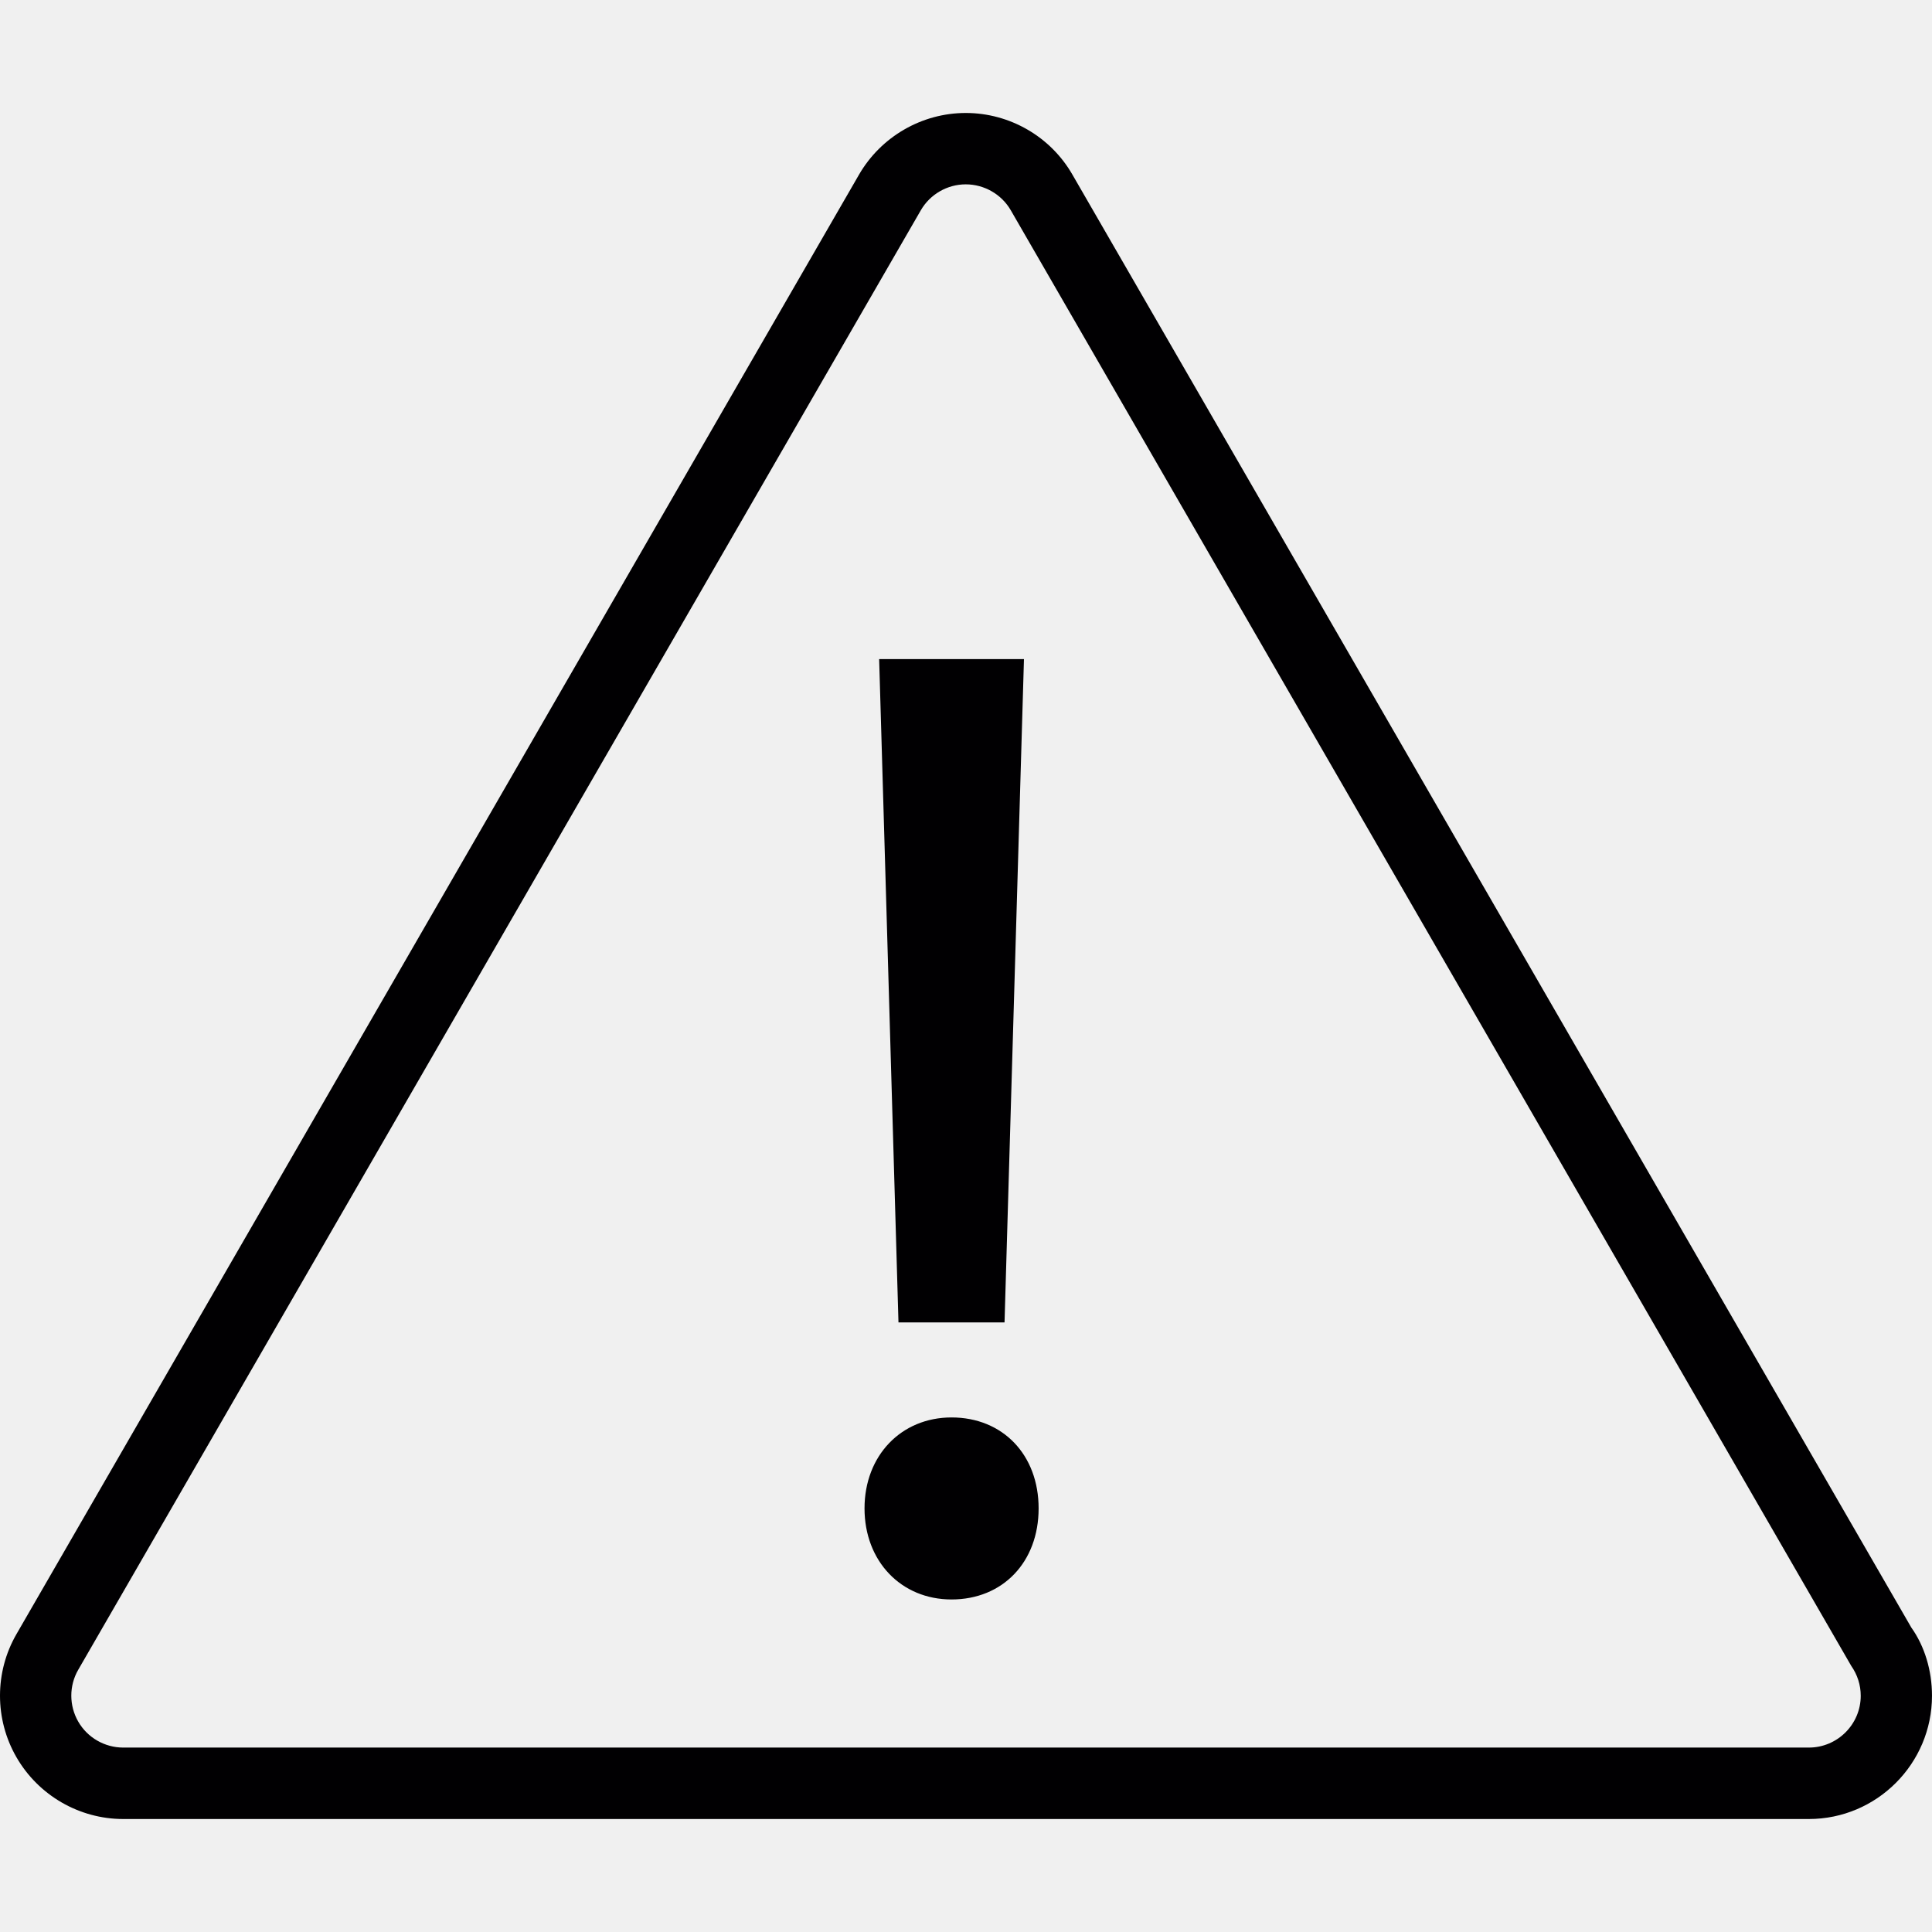
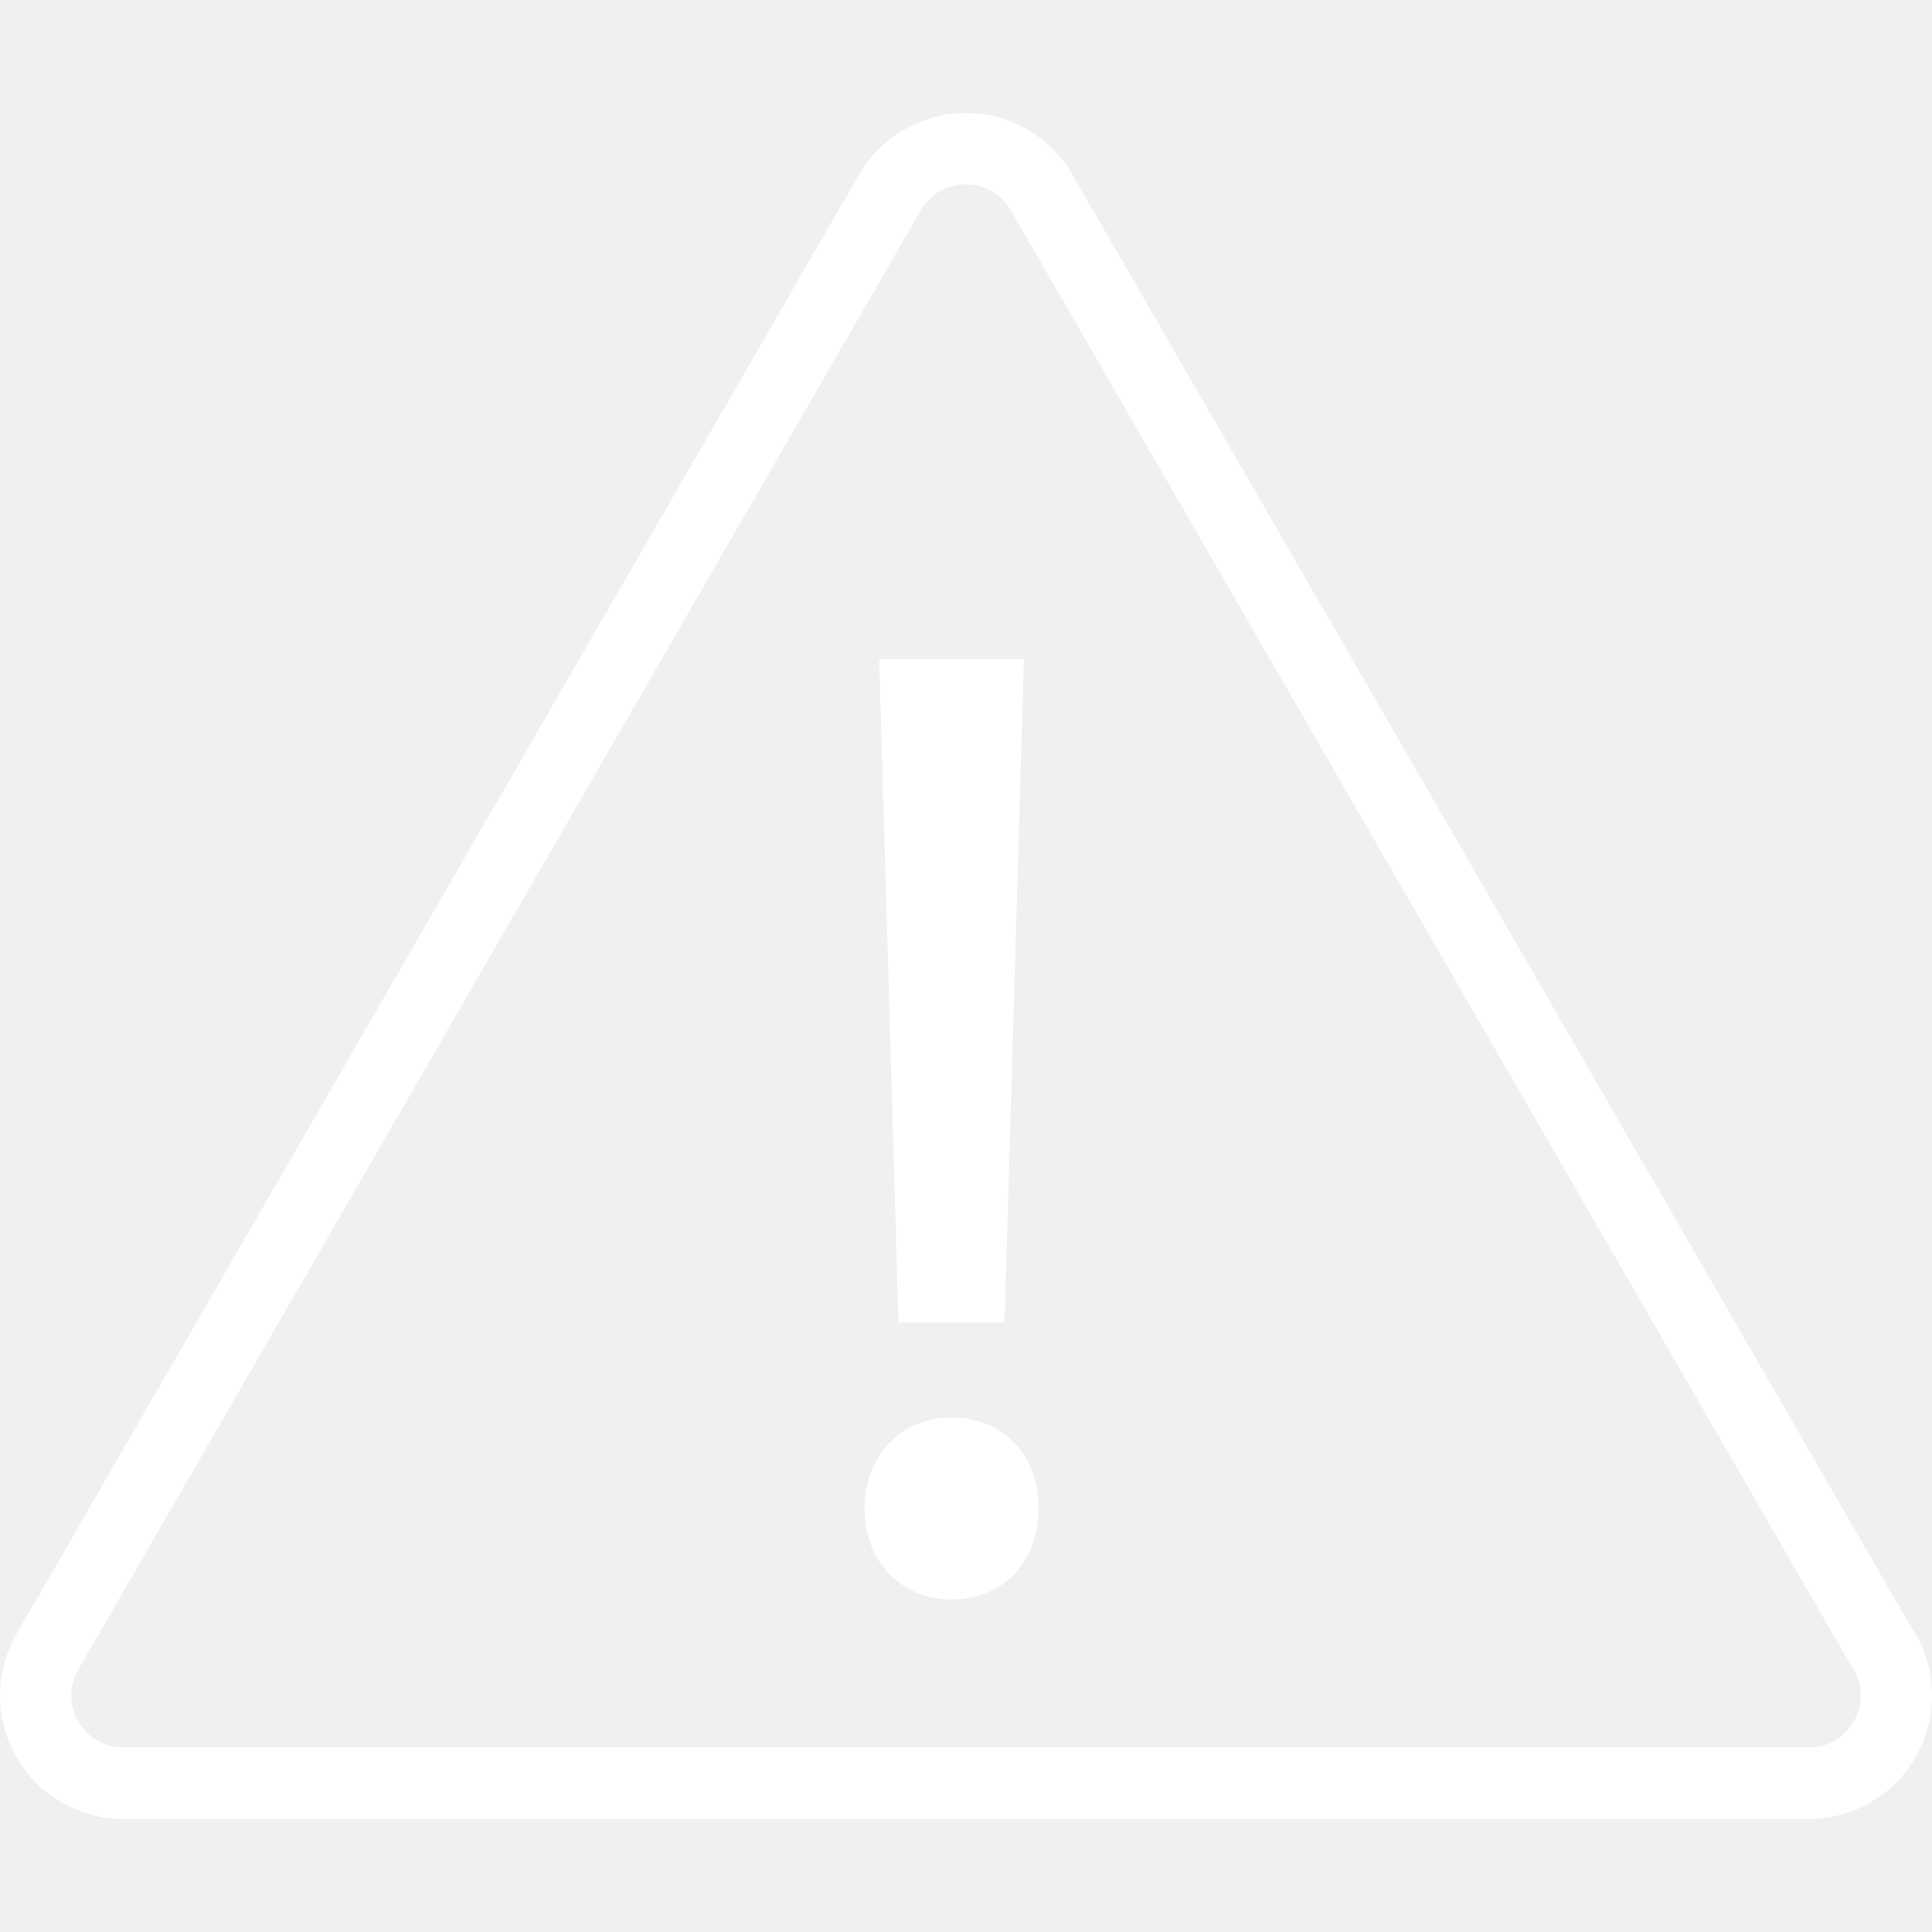
<svg xmlns="http://www.w3.org/2000/svg" version="1.1" id="Capa_1" x="0px" y="0px" viewBox="0 0 197.143 197.143" style="enable-background:new 0 0 197.143 197.143;" xml:space="preserve">
  <g>
    <g>
-       <path style="fill:#010002;" d="M195.031,166.074l-85.592-148.24c-2.226-3.89-6.403-6.306-10.89-6.306    c-4.477,0-8.65,2.412-10.894,6.292L1.68,166.747c-2.24,3.876-2.24,8.689,0,12.565c2.24,3.887,6.413,6.302,10.887,6.302h172.01    c6.929,0,12.565-5.644,12.565-12.58C197.143,170.447,196.377,167.956,195.031,166.074z M184.577,178.324H12.571    c-1.882,0-3.643-1.009-4.585-2.645c-0.945-1.636-0.948-3.665,0-5.3L93.961,21.456c0.941-1.628,2.698-2.645,4.588-2.645    c1.882,0,3.654,1.016,4.592,2.645l85.764,148.537c0.626,0.895,0.966,1.943,0.966,3.046    C189.871,175.952,187.491,178.324,184.577,178.324z" />
-       <polygon style="fill:#010002;" points="102.504,134.938 104.486,67.255 89.709,67.255 91.681,134.938   " />
-       <path style="fill:#010002;" d="M97.096,144.637c-5.146,0-8.879,3.905-8.879,9.28c0,5.39,3.733,9.294,8.879,9.294    c5.229,0,8.886-3.815,8.886-9.294C105.982,148.452,102.328,144.637,97.096,144.637z" />
+       <path style="fill:#FFFFFF;" d="M195.031,166.074l-85.592-148.24c-2.226-3.89-6.403-6.306-10.89-6.306    c-4.477,0-8.65,2.412-10.894,6.292L1.68,166.747c-2.24,3.876-2.24,8.689,0,12.565c2.24,3.887,6.413,6.302,10.887,6.302h172.01    c6.929,0,12.565-5.644,12.565-12.58C197.143,170.447,196.377,167.956,195.031,166.074z M184.577,178.324H12.571    c-1.882,0-3.643-1.009-4.585-2.645c-0.945-1.636-0.948-3.665,0-5.3L93.961,21.456c0.941-1.628,2.698-2.645,4.588-2.645    c1.882,0,3.654,1.016,4.592,2.645l85.764,148.537c0.626,0.895,0.966,1.943,0.966,3.046    C189.871,175.952,187.491,178.324,184.577,178.324z" />
+       <polygon style="fill:#FFFFFF;" points="102.504,134.938 104.486,67.255 89.709,67.255 91.681,134.938   " />
+       <path style="fill:#FFFFFF;" d="M97.096,144.637c-5.146,0-8.879,3.905-8.879,9.28c0,5.39,3.733,9.294,8.879,9.294    c5.229,0,8.886-3.815,8.886-9.294C105.982,148.452,102.328,144.637,97.096,144.637z" />
    </g>
  </g>
  <g>
</g>
  <g>
</g>
  <g>
</g>
  <g>
</g>
  <g>
</g>
  <g>
</g>
  <g>
</g>
  <g>
</g>
  <g>
</g>
  <g>
</g>
  <g>
</g>
  <g>
</g>
  <g>
</g>
  <g>
</g>
  <g>
</g>
</svg>
